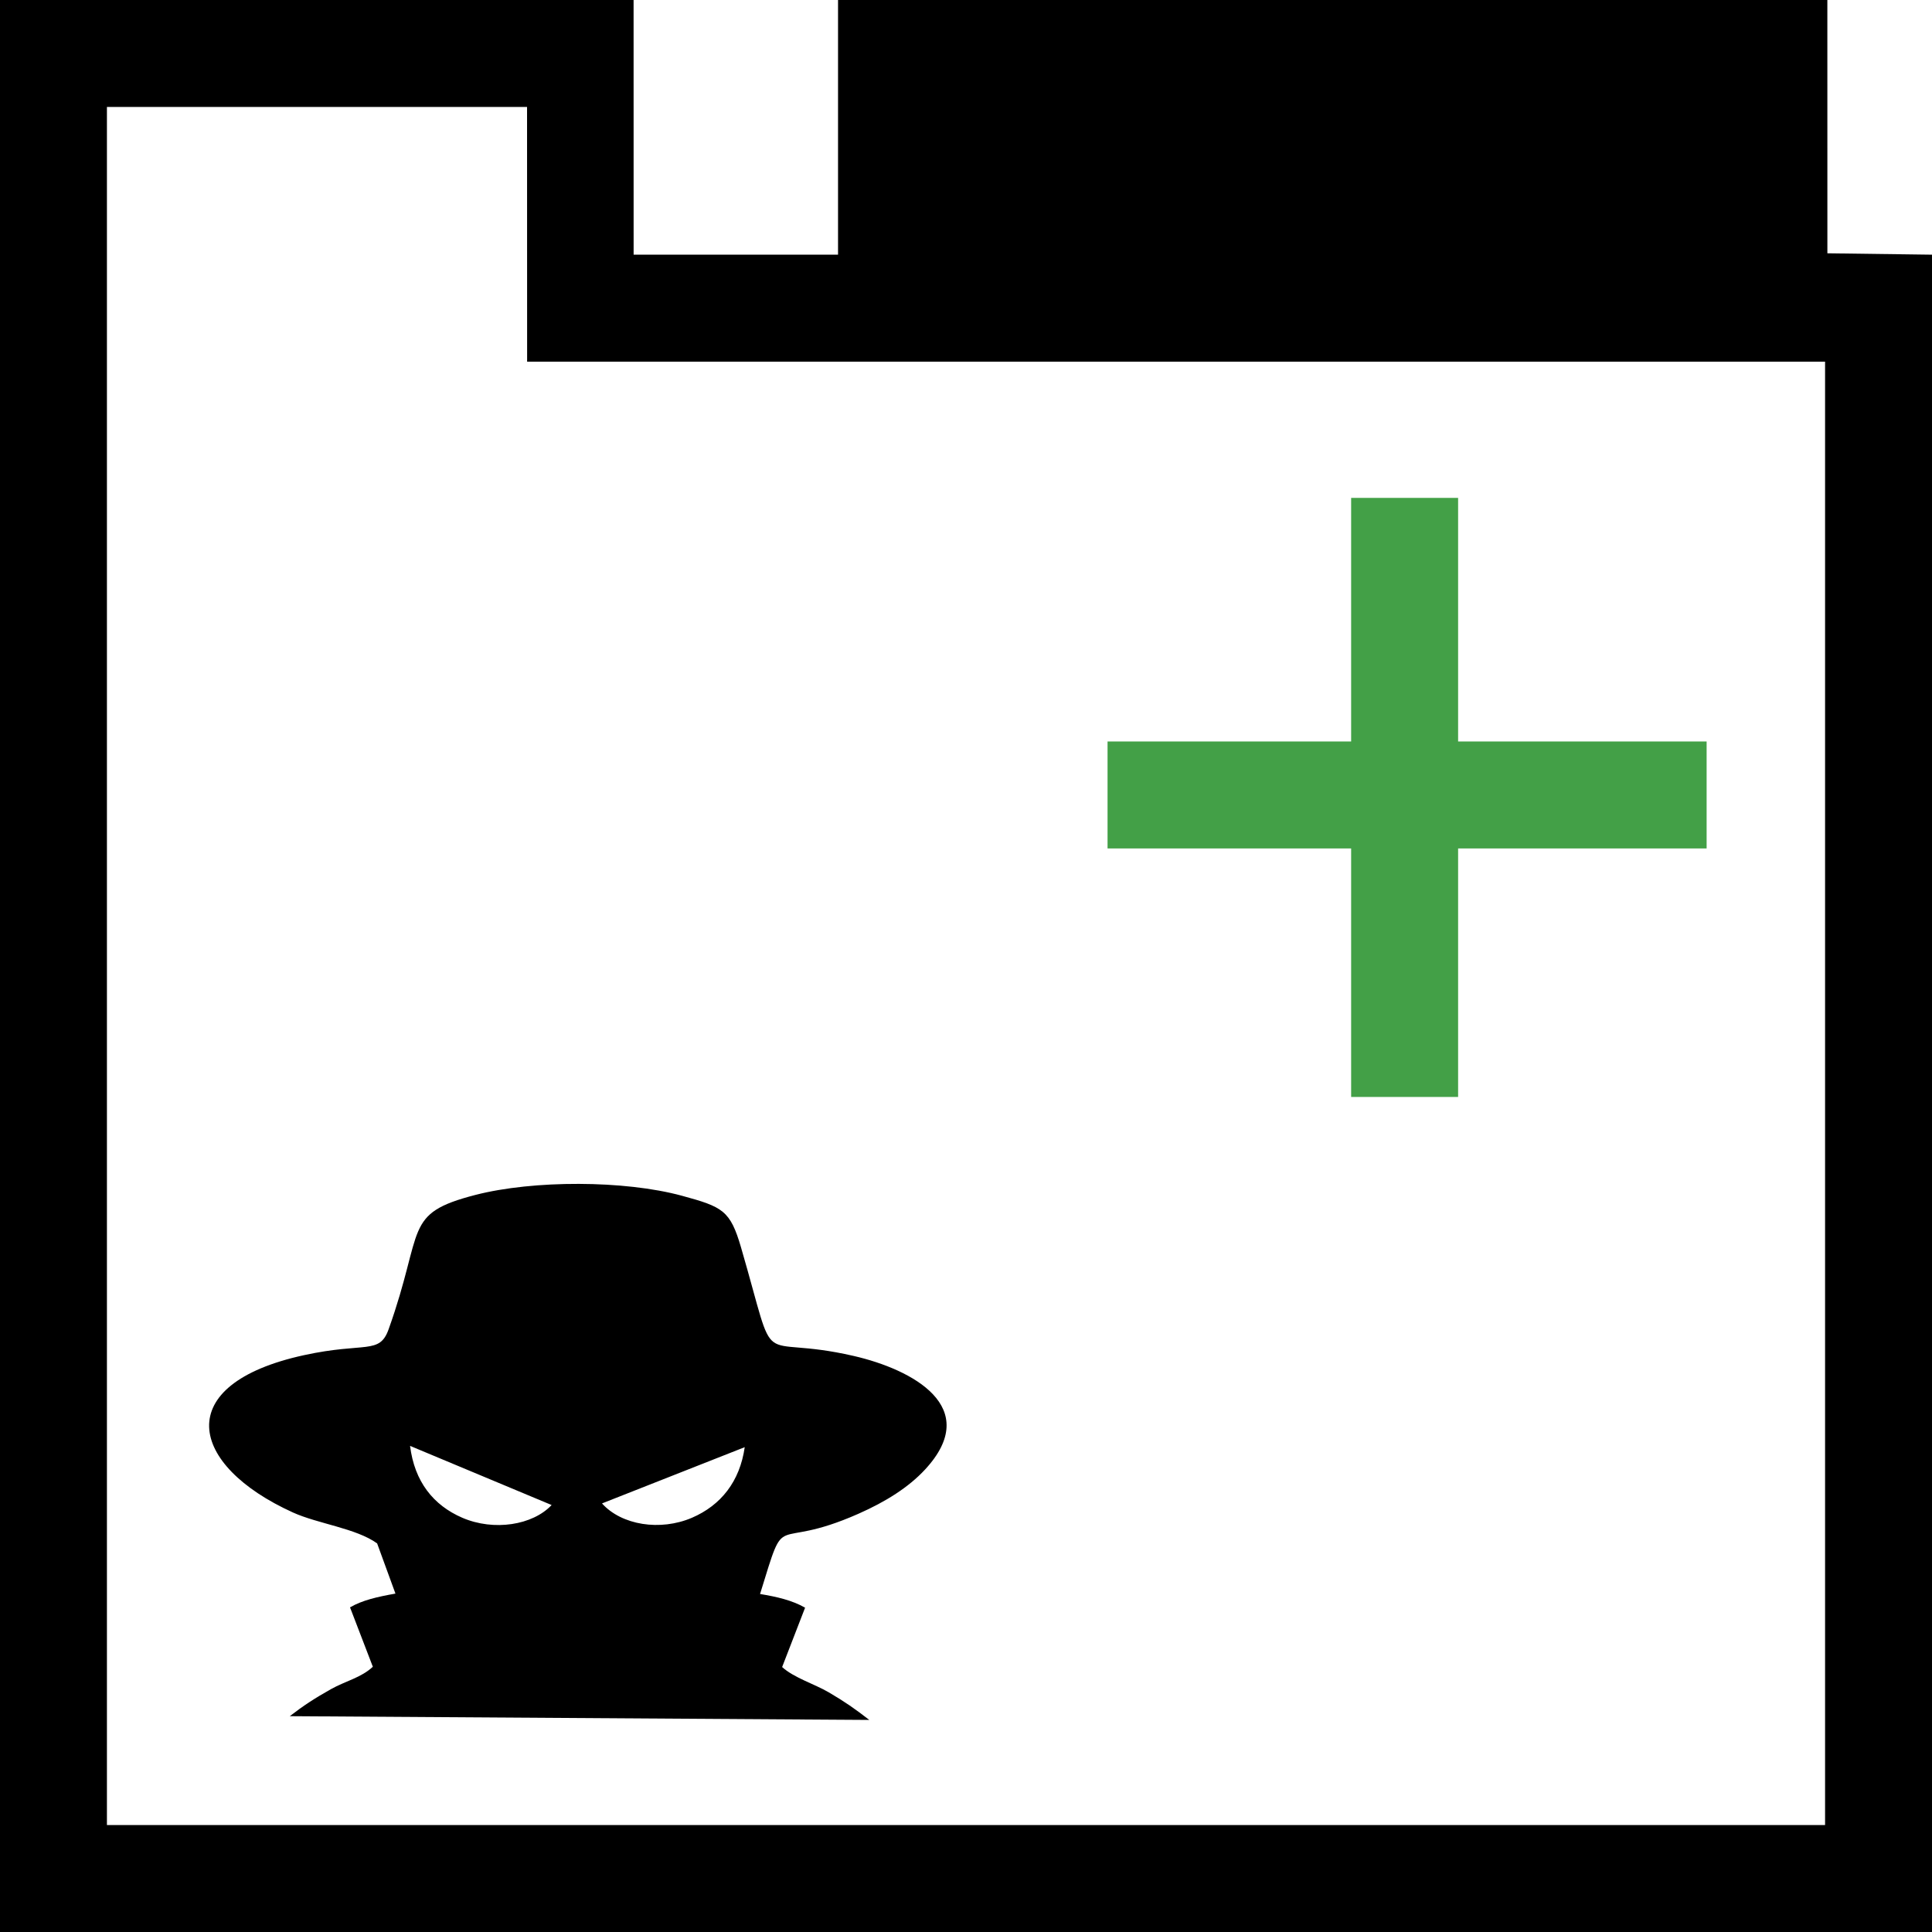
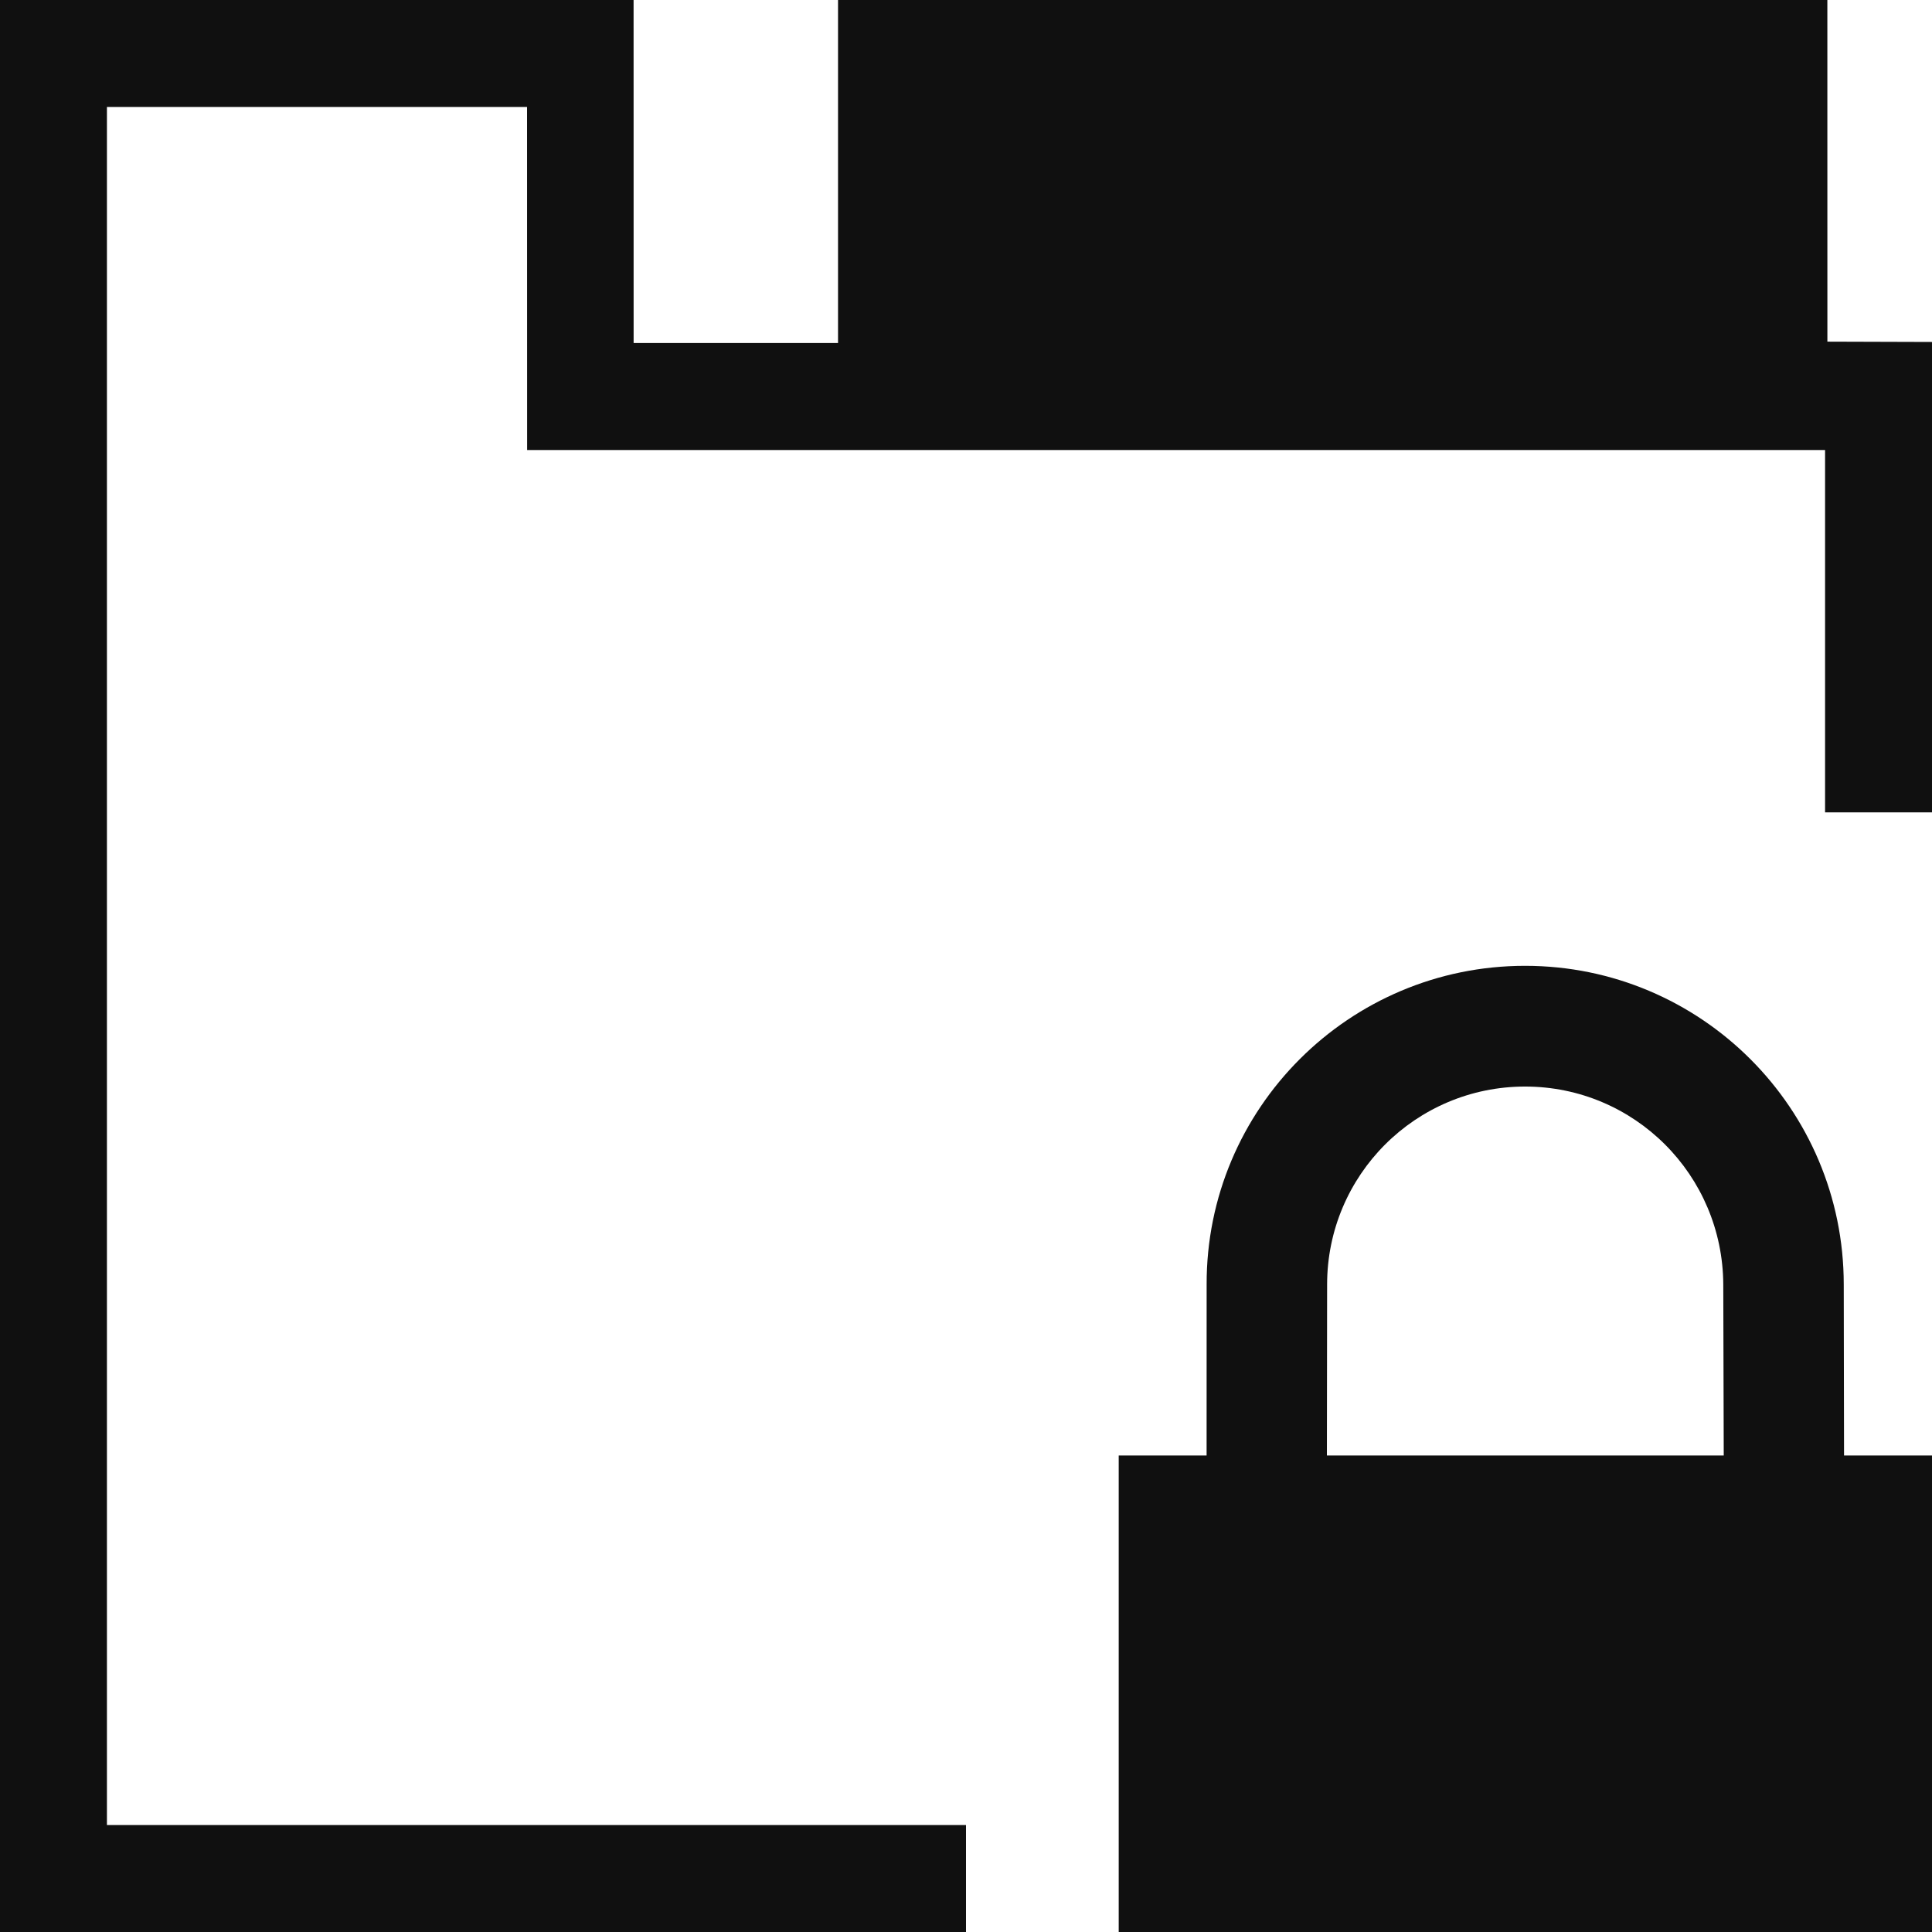
<svg xmlns="http://www.w3.org/2000/svg" xml:space="preserve" width="64px" height="64px" version="1.1" shape-rendering="geometricPrecision" text-rendering="geometricPrecision" image-rendering="optimizeQuality" fill-rule="evenodd" clip-rule="evenodd" viewBox="0 0 6400000 6400000">
  <g id="Warstwa_x0020_1">
-     <polygon fill="#43A047" fill-rule="nonzero" points="5653416,2810586 4830178,2810586 4830178,3633824 4475842,3633824 4475842,2810586 3668903,2810586 3668903,2456251 4475842,2456251 4475842,1649312 4830178,1649312 4830178,2456251 5653416,2456251 " />
-     <path fill="{color}" d="M1249267 5112701l60710 166301c-60119,10630 -110198,22087 -150475,45591l75592 196774c-38623,36142 -90237,47009 -138781,74174 -55395,31182 -90474,54214 -136419,89529l1919669 12402c-46536,-36261 -81497,-60592 -134411,-91537 -47009,-27520 -115041,-47953 -154254,-83623l76064 -196656c-42993,-24567 -93072,-36024 -149175,-45355 90710,-293271 32126,-135828 325634,-265633 91064,-40276 165947,-87403 220987,-146695 191459,-206813 -42284,-331539 -236224,-376185 -336027,-77364 -246853,75119 -373469,-359651 -35669,-122245 -60237,-134174 -195593,-171025 -190396,-51851 -492762,-52088 -683985,-2835 -241892,62363 -168427,111143 -287720,444927 -30472,85395 -77481,41693 -280515,85985 -442919,96615 -382564,364138 -36496,521109 83268,37677 209175,52205 278861,102403zm1526830 -5112819l3277245 0 118 839183 346658 4607 0 5556446 -6400236 0 0 -6400236 2098963 0 118 843790 677134 0 0 -843790zm-1030170 354335l-1391710 0 0 5691566 5691566 0 0 -4847776 -4299620 0 -236 -843790zm248271 4626080c64843,72167 192994,92482 297996,47481 96024,-41339 158505,-120119 174805,-233861l-472801 186380zm-166892 5316l-468903 -195948c14645,118230 77008,196656 173033,238113 104765,45119 233271,24568 295870,-42165z" />
+     <path fill="#101010" d="M4395527 4821437l1314583 0 -1536 -566345c-827,-180947 -74292,-345123 -192876,-463707 -118584,-118584 -282641,-192049 -463707,-192049 -180947,0 -345122,73465 -463706,192049 -118584,118584 -192050,282760 -192050,463707l-708 566345zm-1619430 -4821555l3277245 0 118 1131864 346540 1063 0 1558248 -354217 0 0 -1200369 -4299620 0 -236 -1136471 -1391710 0 0 5691566 2845783 0 0 354335 -3200118 0 0 -6400236 2098963 0 118 1136471 677134 0 0 -1136471zm2275894 3199527c291500,0 555480,118230 746466,309217 190987,190986 309217,455084 309217,746466l944 566345 291382 0 0 1578563 -2694128 0 0 -1578563 118 0 291028 0 118 -566345c-827,-291382 117403,-555480 308389,-746466 190987,-190987 455085,-309217 746466,-309217z" />
  </g>
</svg>
